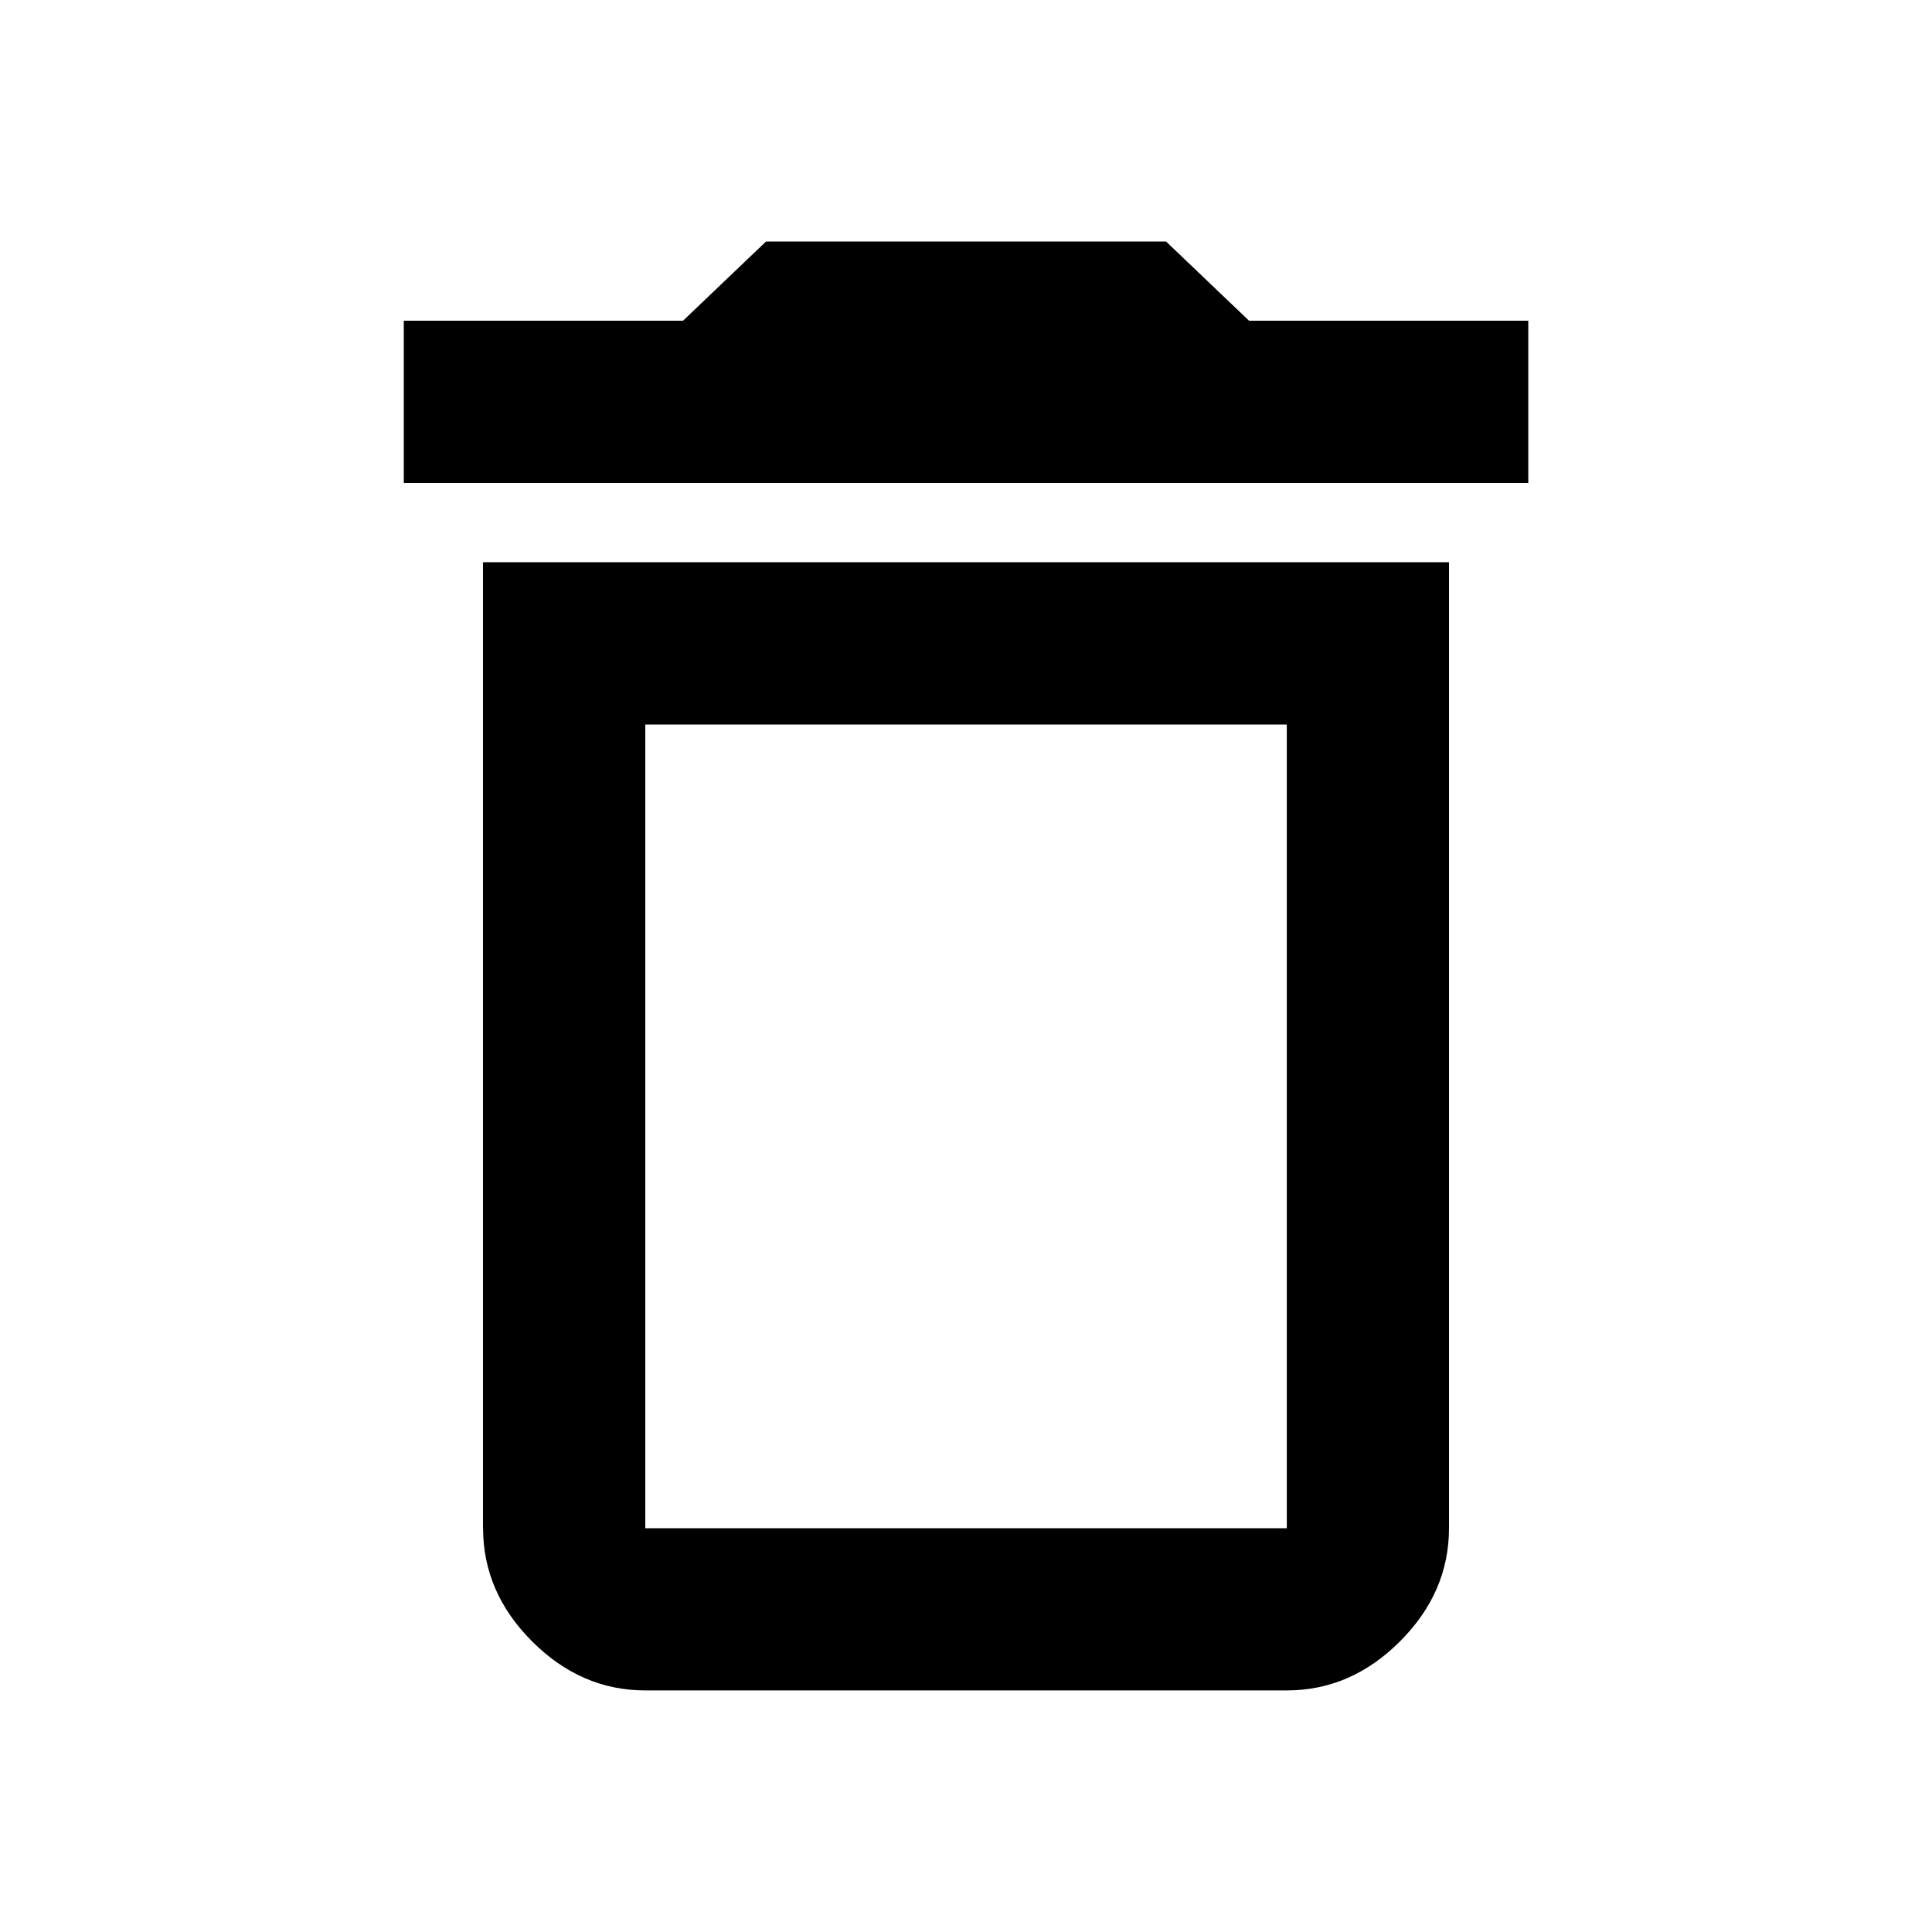
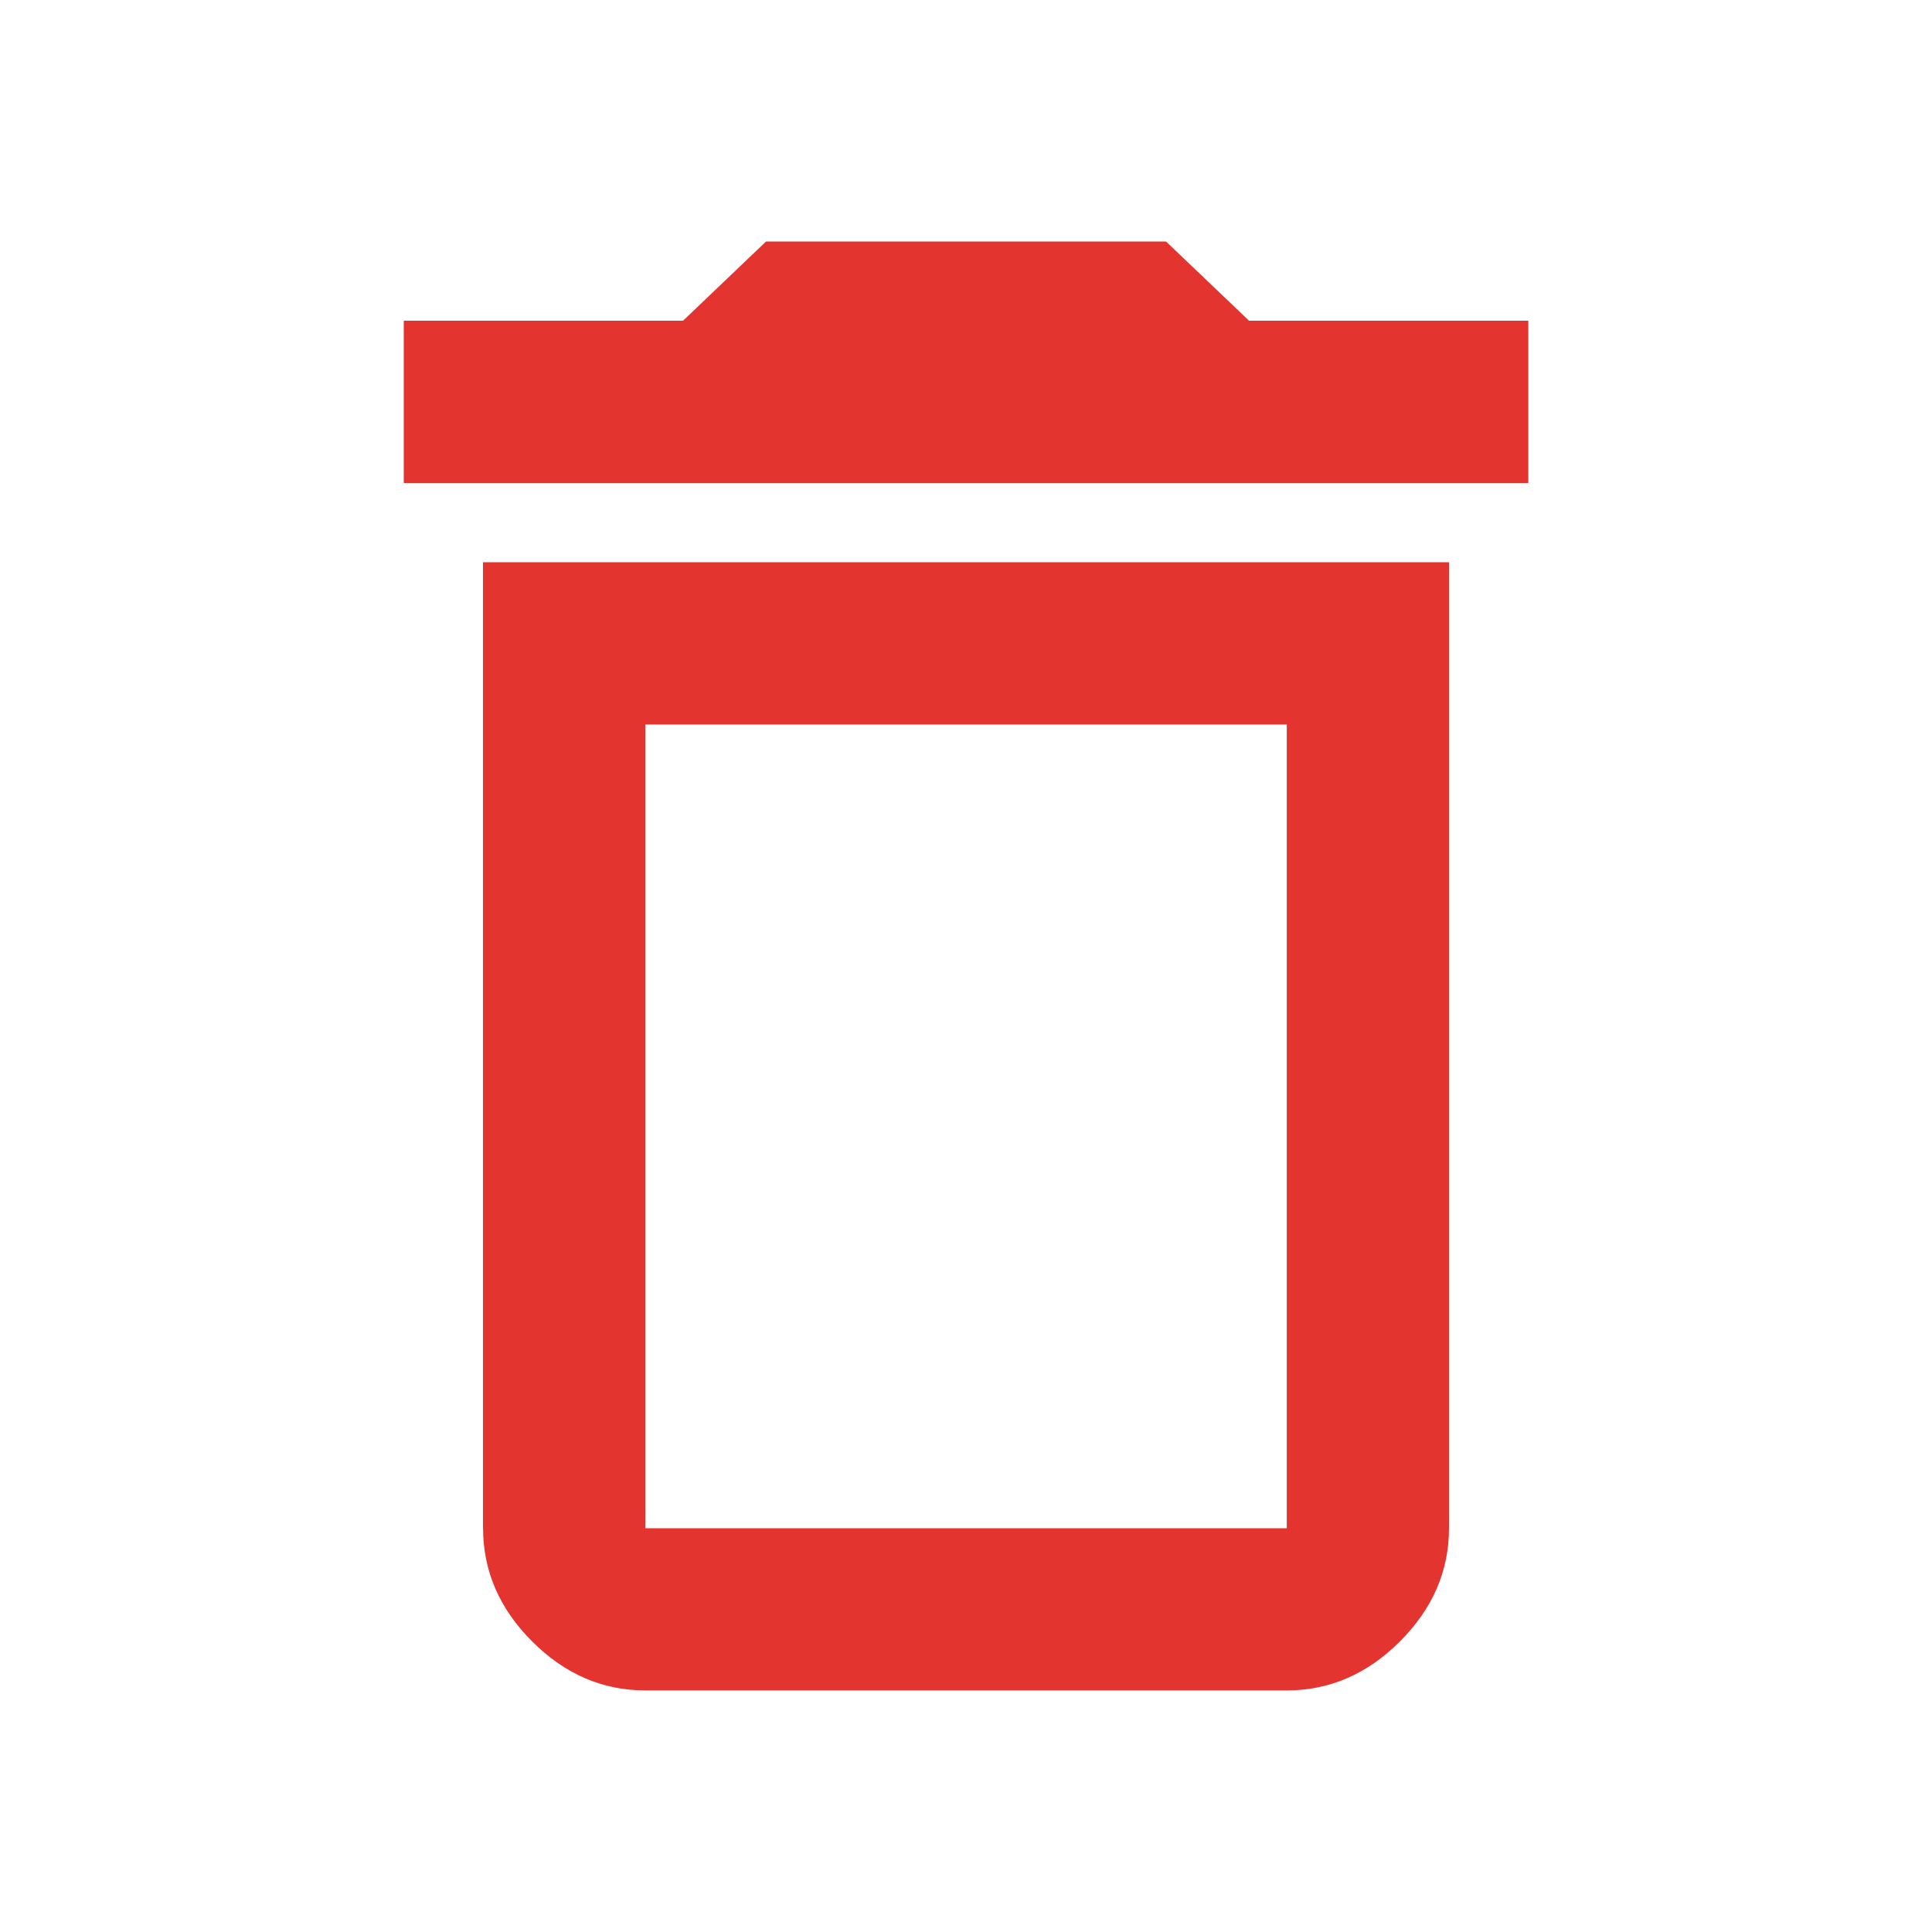
- <svg xmlns="http://www.w3.org/2000/svg" version="1.1" width="24" height="24" viewBox="0 0 24 24">
+ <svg xmlns="http://www.w3.org/2000/svg" fill="#e3342f" version="1.1" width="24" height="24" viewBox="0 0 24 24">
  <path d="M15.516 3.984h3.469v2.016h-13.969v-2.016h3.469l1.031-0.984h4.969zM8.016 9v9.984h7.969v-9.984h-7.969zM6 18.984v-12h12v12q0 0.797-0.609 1.406t-1.406 0.609h-7.969q-0.797 0-1.406-0.609t-0.609-1.406z" />
</svg>
